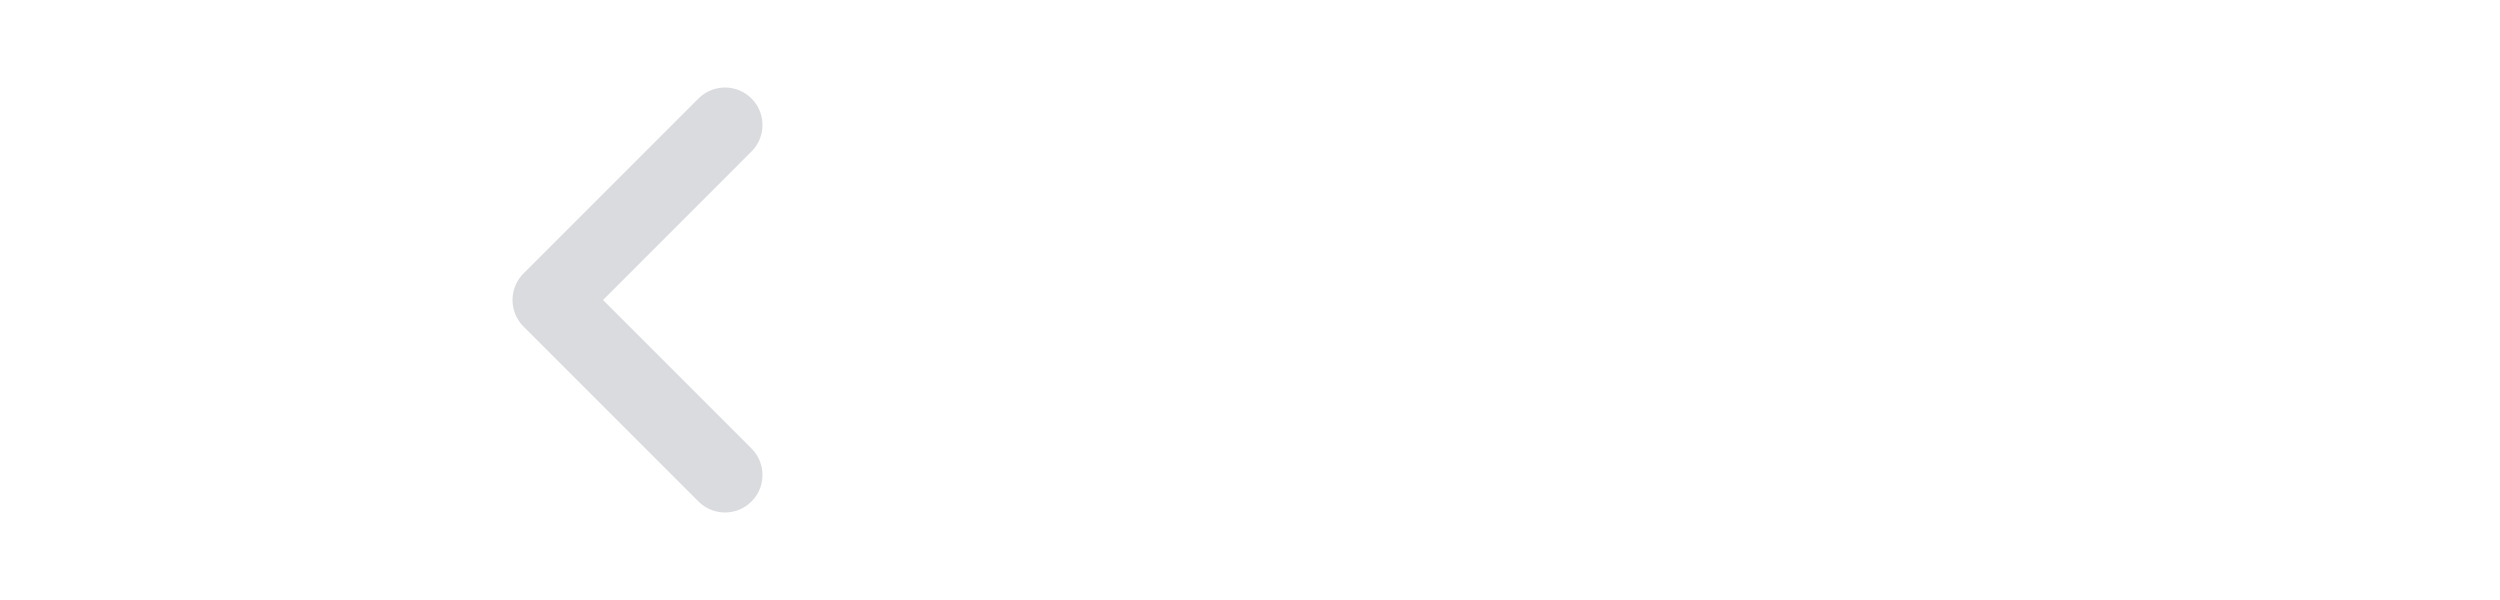
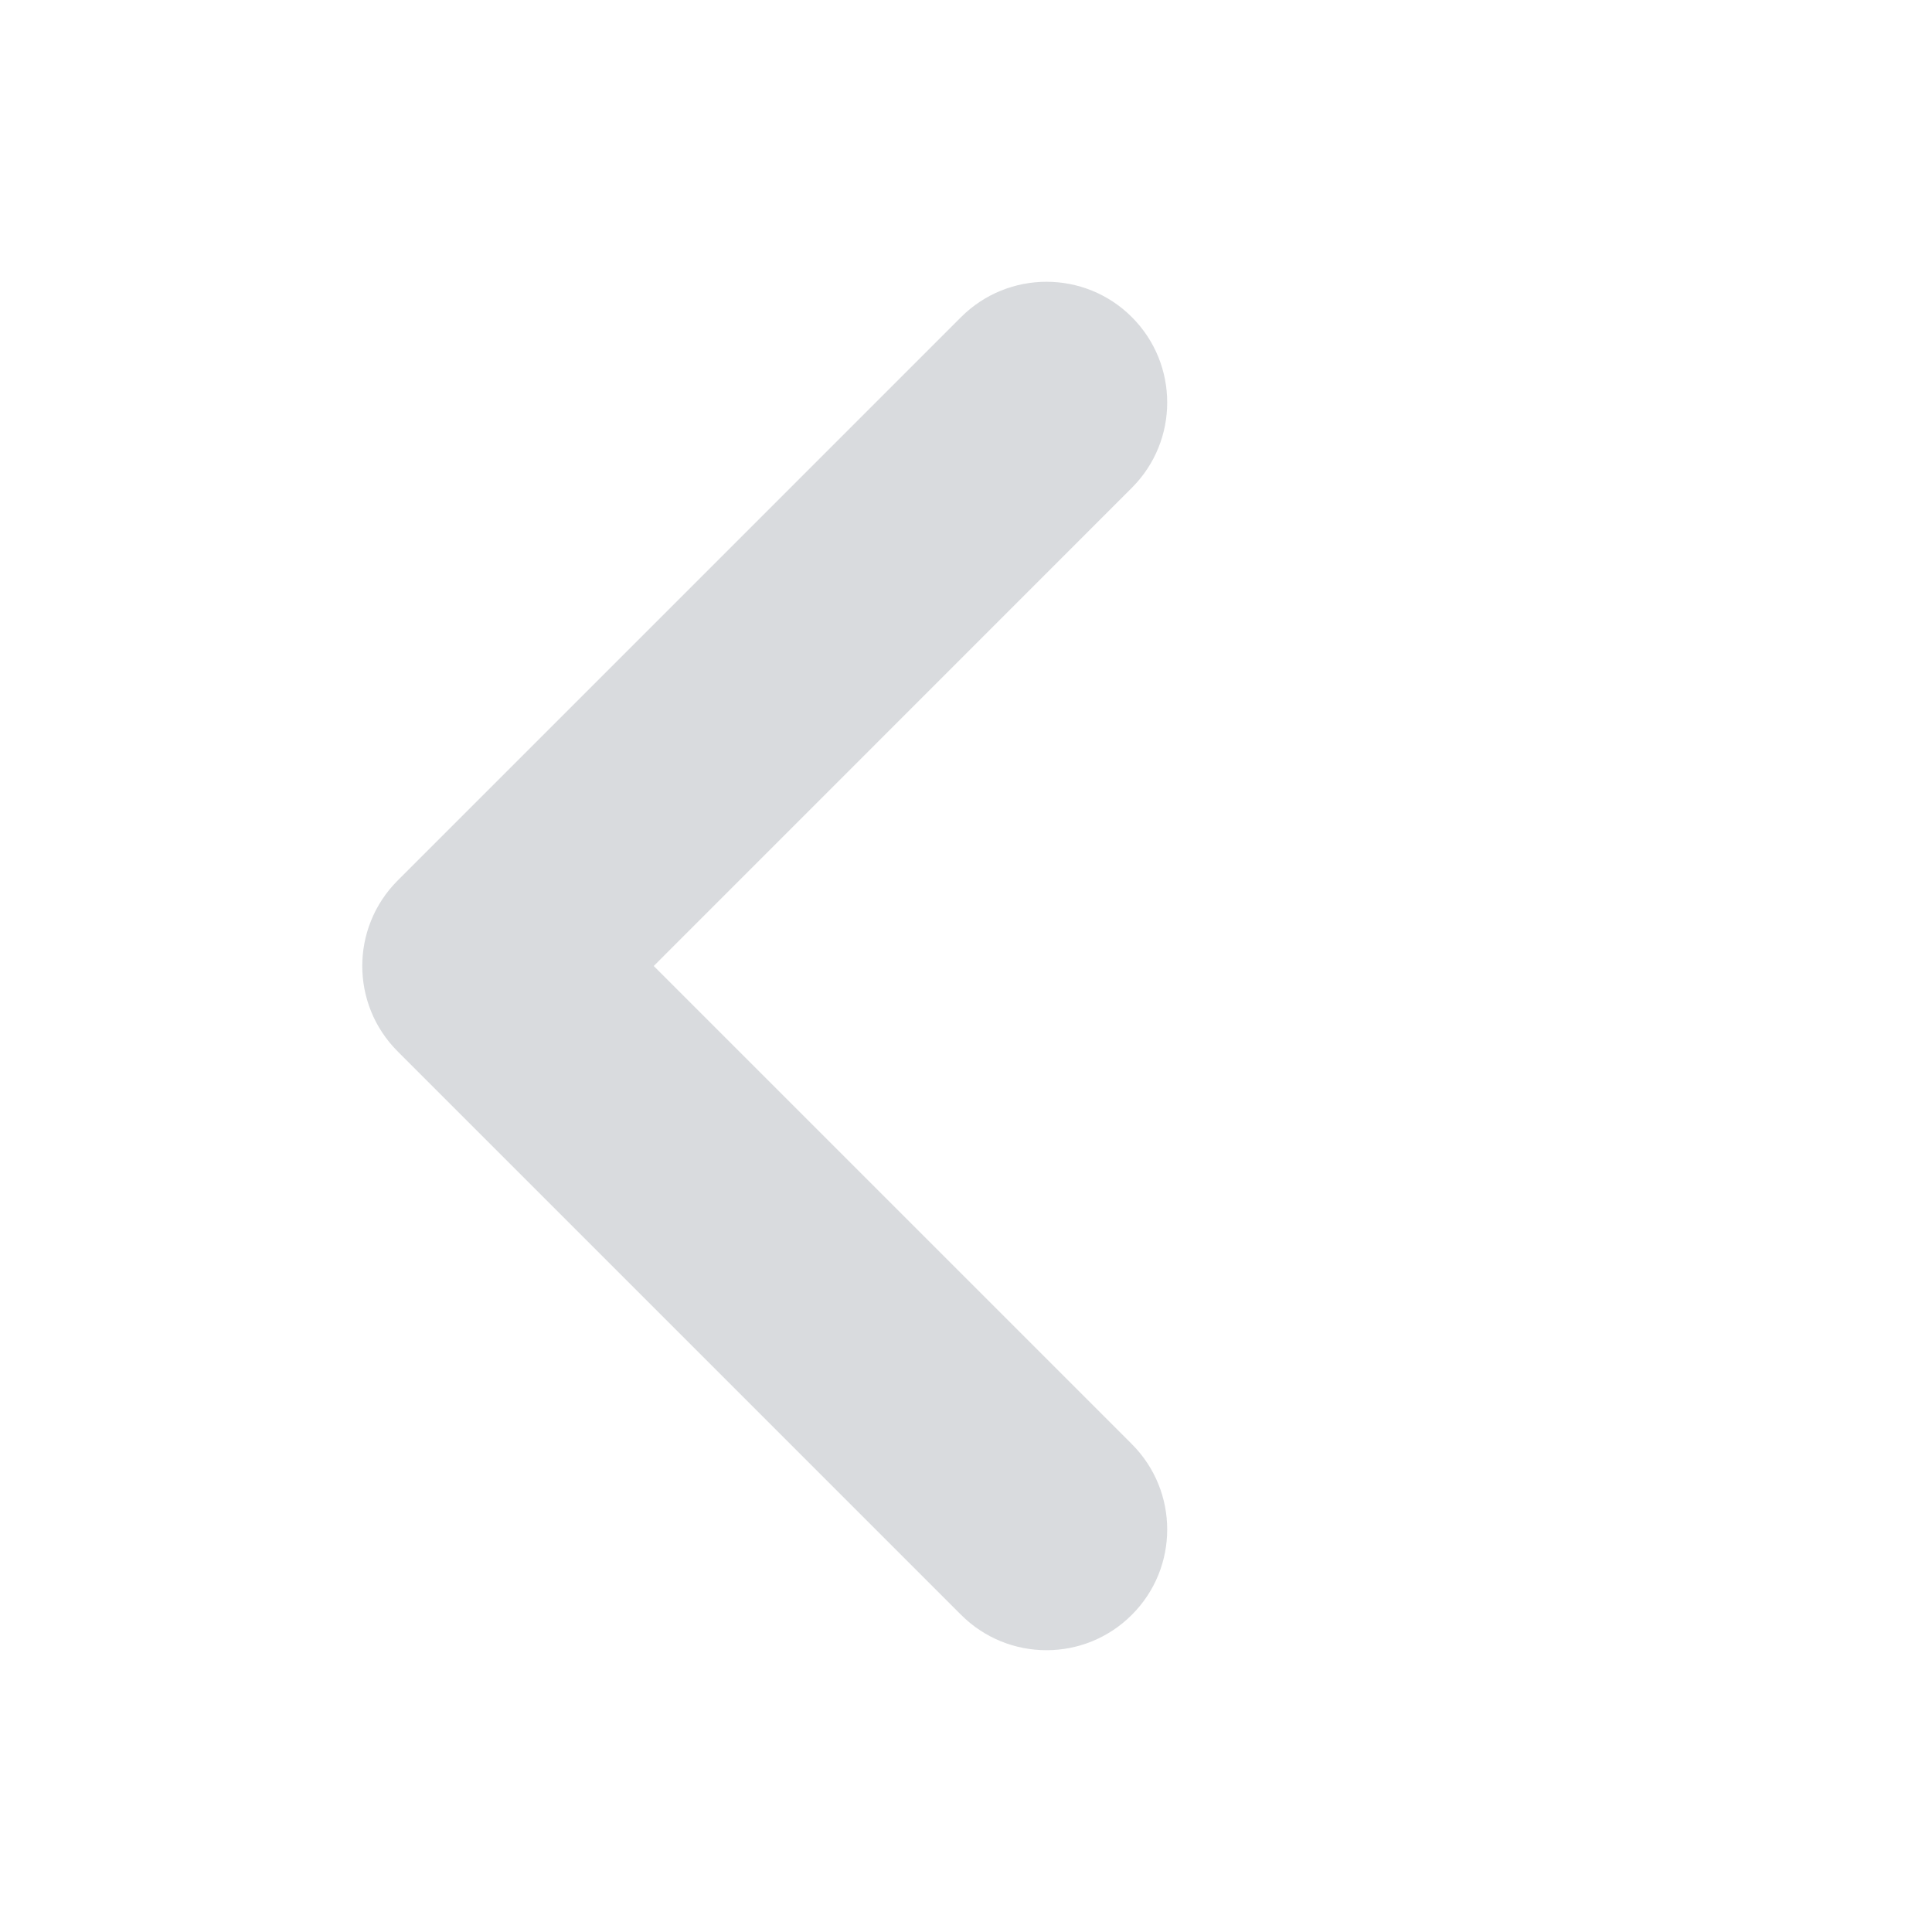
- <svg xmlns="http://www.w3.org/2000/svg" width="100" height="24" viewBox="0 0 100 24" fill="none">
-   <path d="M27.939 3.939C28.525 3.354 29.475 3.354 30.06 3.939C30.646 4.525 30.646 5.475 30.06 6.06L24.121 12L30.06 17.939C30.646 18.525 30.646 19.475 30.06 20.06C29.475 20.646 28.525 20.646 27.939 20.06L20.939 13.06C20.354 12.475 20.354 11.525 20.939 10.939L27.939 3.939Z" fill="#0D1C2D" fill-opacity="0.16" />
+ <svg xmlns="http://www.w3.org/2000/svg" width="24" height="24" viewBox="0 0 24 24" fill="none">
+   <path d="M11.939 3.939C12.525 3.354 13.475 3.354 14.06 3.939C14.646 4.525 14.646 5.475 14.06 6.06L8.121 12L14.06 17.939C14.646 18.525 14.646 19.475 14.06 20.06C13.475 20.646 12.525 20.646 11.939 20.06L4.939 13.06C4.354 12.475 4.354 11.525 4.939 10.939L11.939 3.939Z" fill="#0D1C2D" fill-opacity="0.16" />
</svg>
